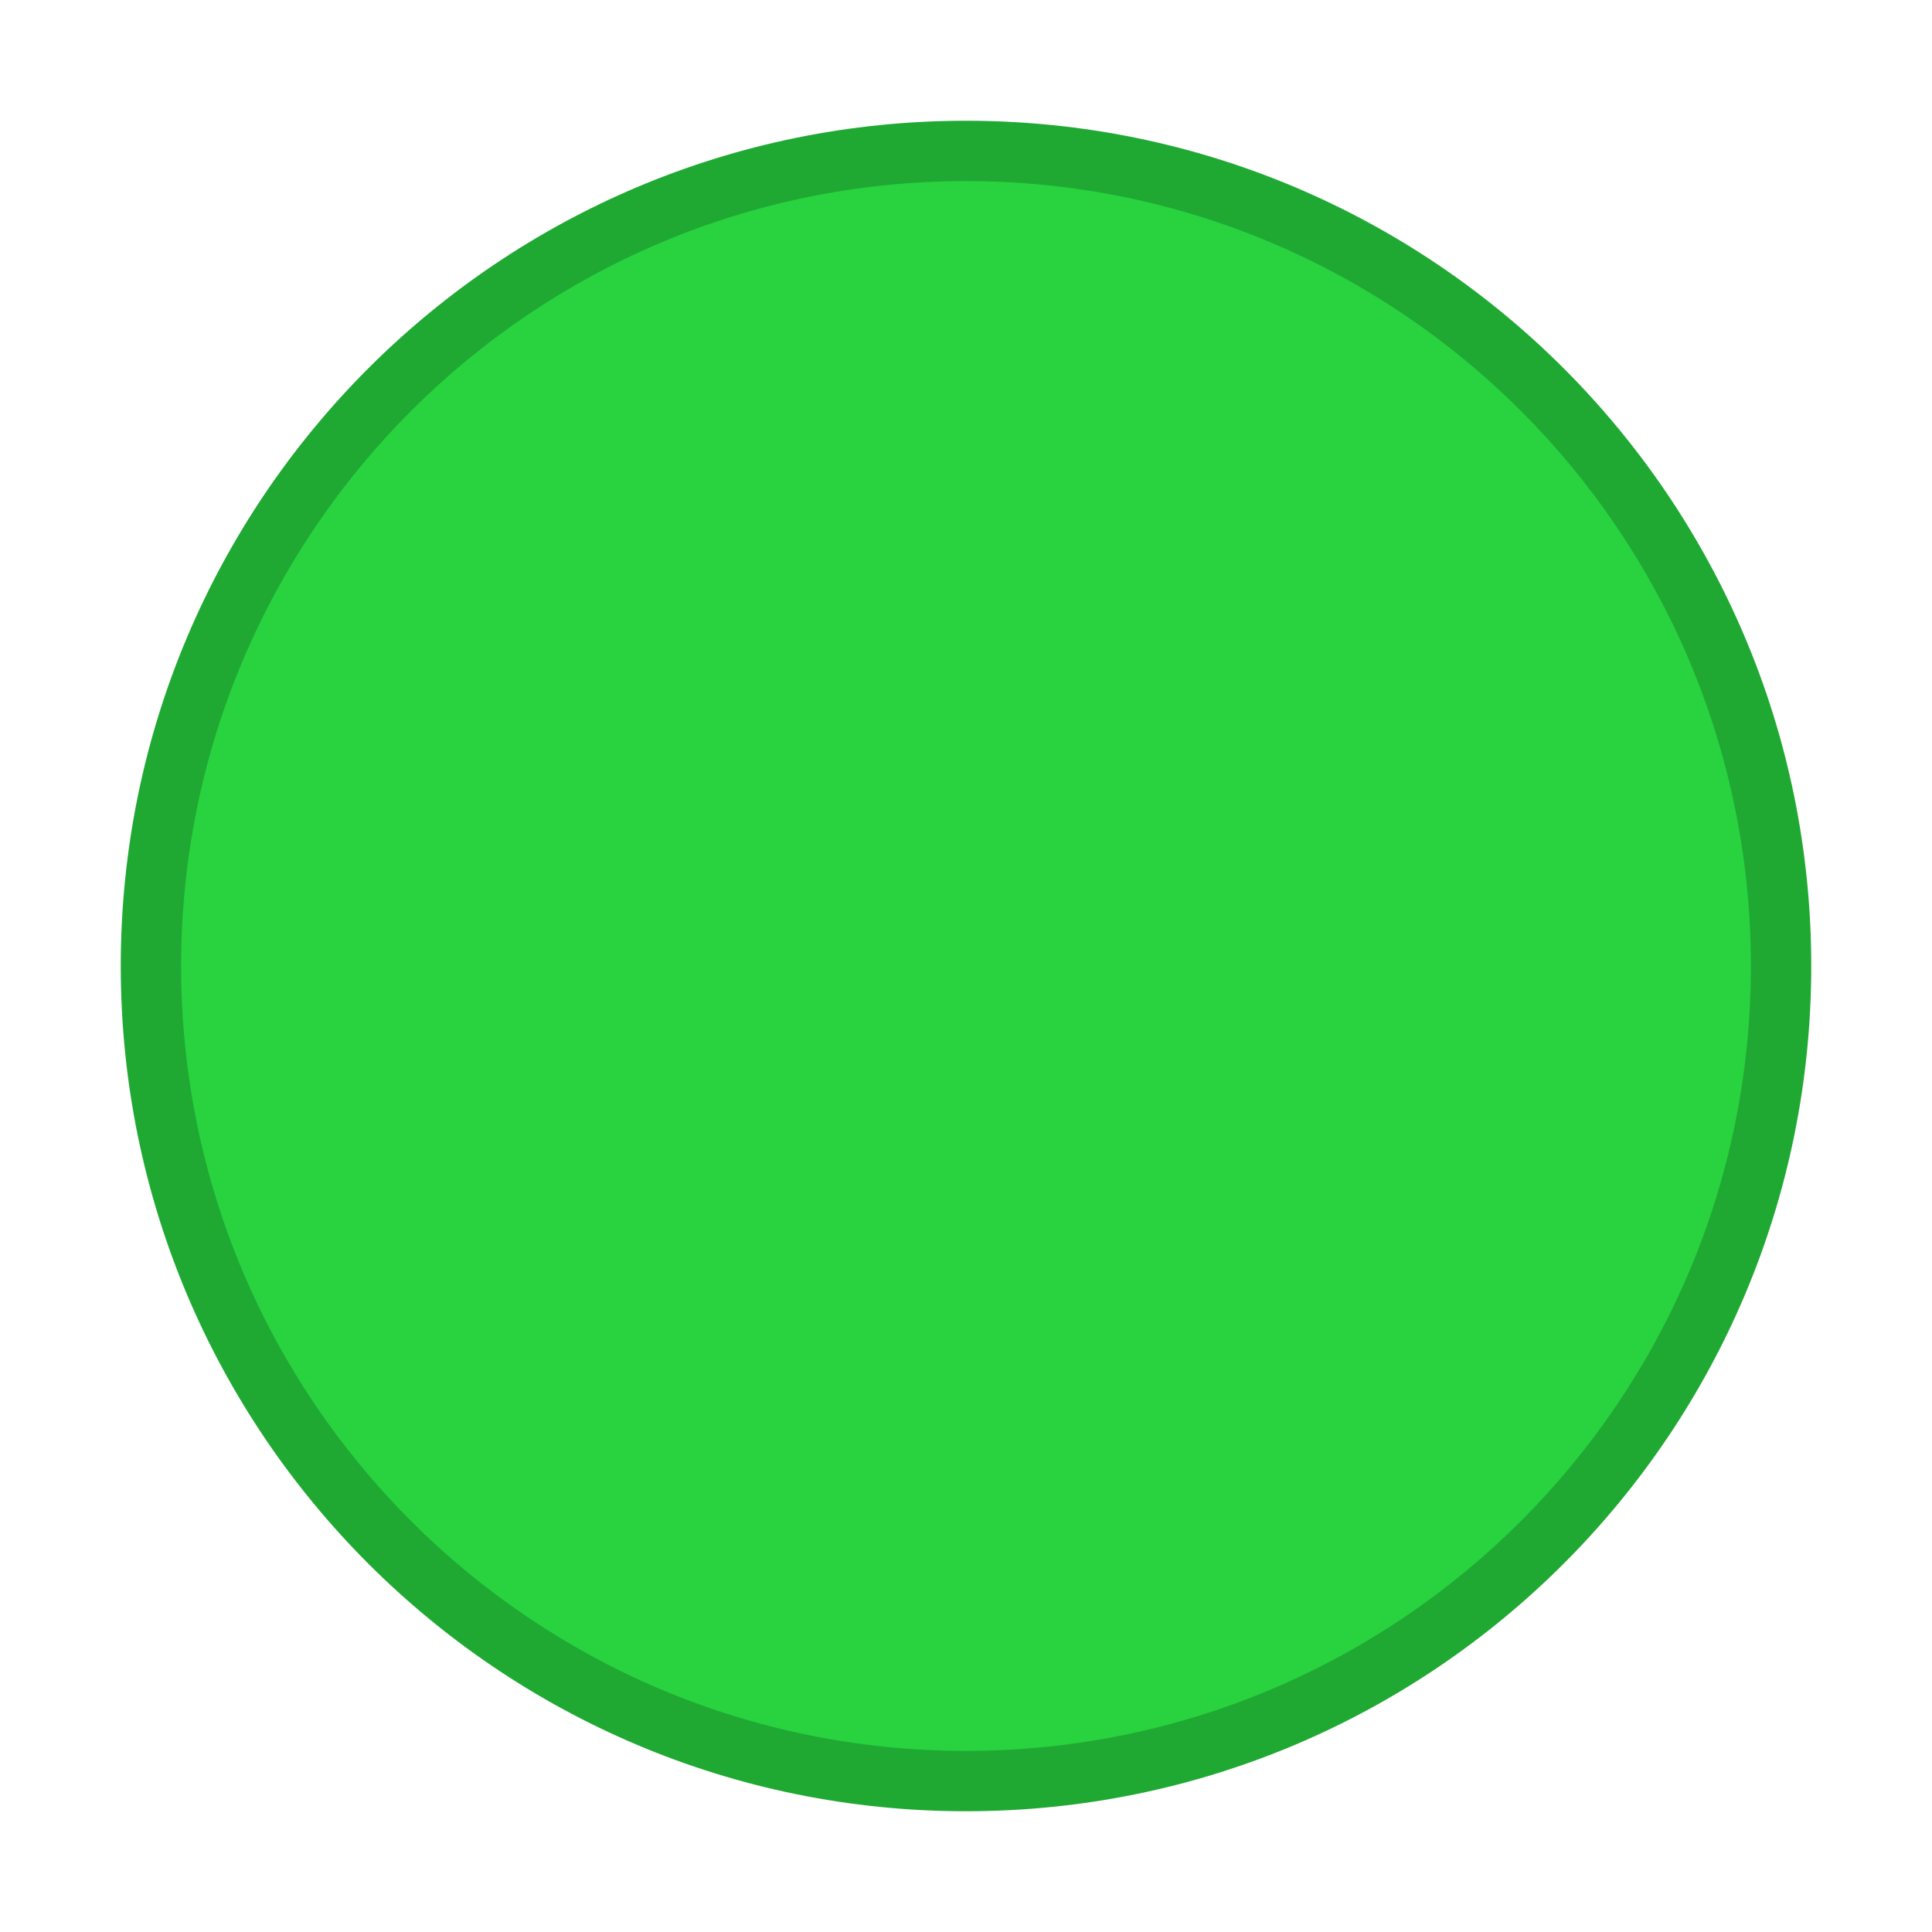
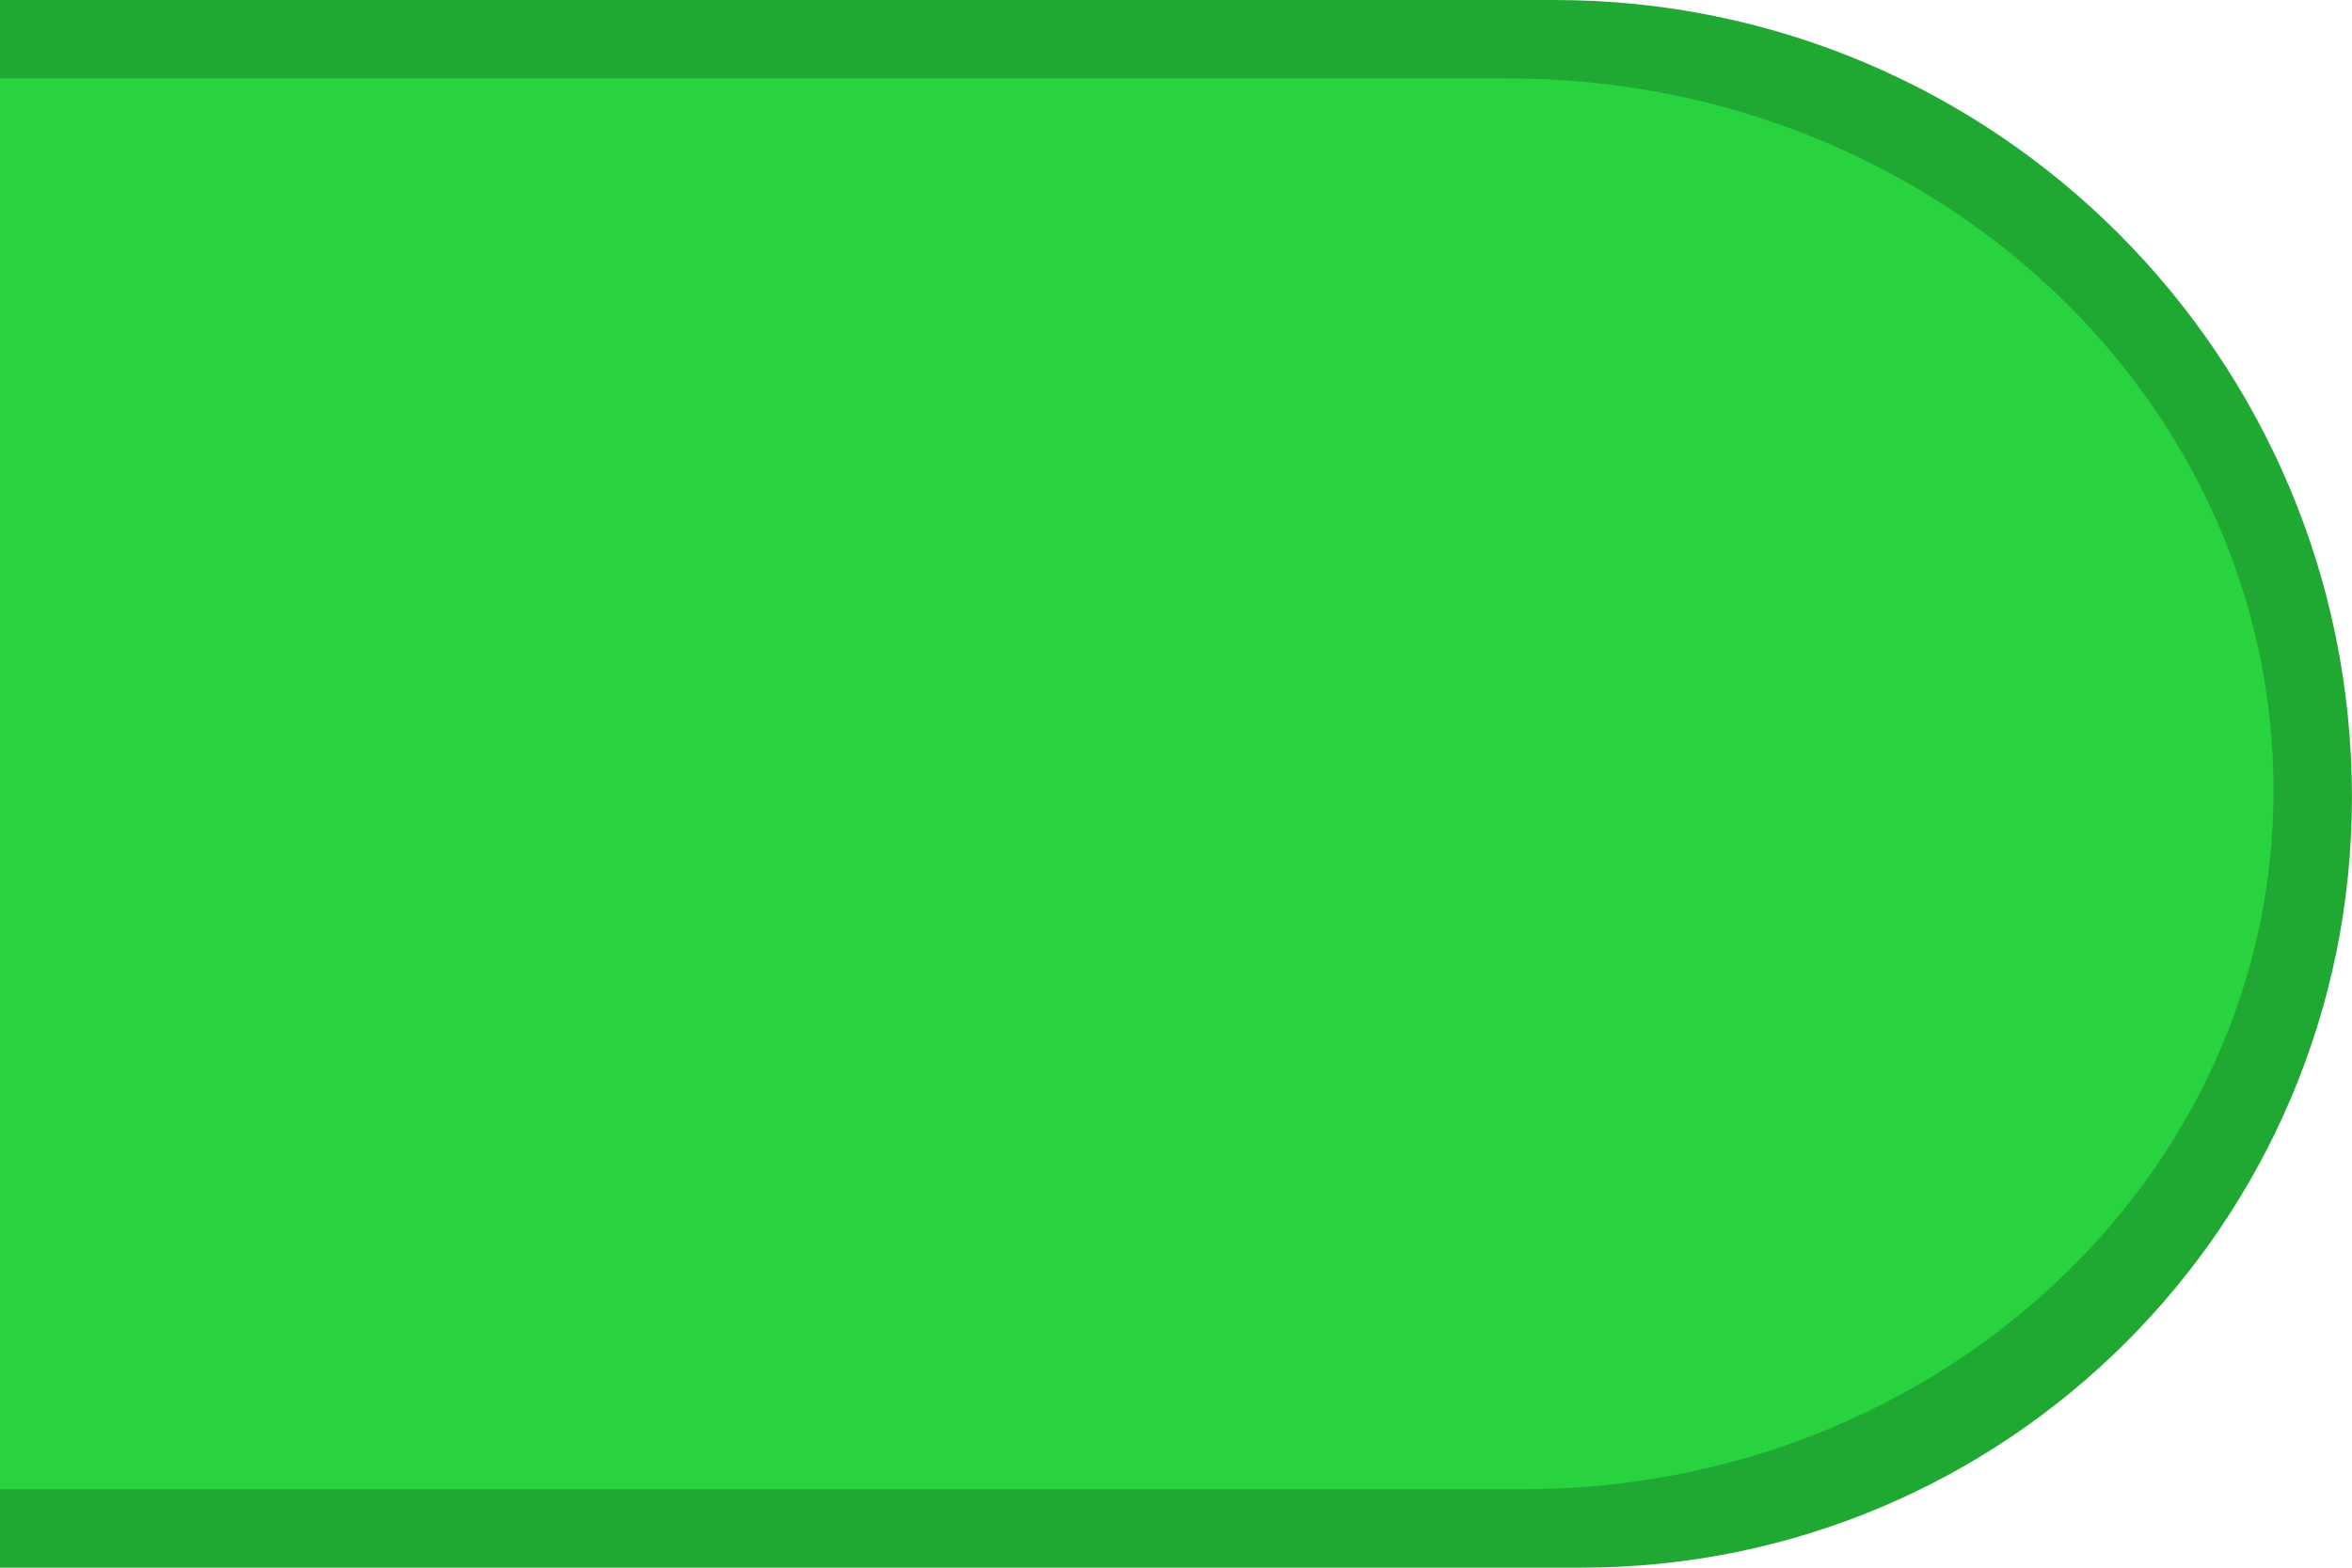
- <svg xmlns="http://www.w3.org/2000/svg" width="16" height="16" version="1.1">
-   <g id="titlebutton-maximize" transform="translate(-273,242.64)">
-     <rect x="273" y="-242.64" width="16" height="16" ry="1.6931e-5" opacity="0" stroke-width=".474" style="paint-order:markers stroke fill" />
-     <g transform="translate(274,-241.64)" enable-background="new">
-       <g transform="translate(-5,-1033.4)" fill-rule="evenodd">
-         <path d="m12 1047.4c3.866 0 7-3.134 7-7s-3.134-7-7-7c-3.866 0-7 3.134-7 7s3.134 7 7 7" fill="#20a932" />
-         <path d="m12 1046.9c3.59 0 6.5-2.91 6.5-6.5 0-3.59-2.91-6.5-6.5-6.5-3.59 0-6.5 2.91-6.5 6.5 0 3.59 2.91 6.5 6.5 6.5" fill="#28d33f" />
-       </g>
+ <svg xmlns="http://www.w3.org/2000/svg" width="19.981mm" height="13.32mm" viewBox="0 0 19.981 13.32" version="1.1" id="svg1">
+   <defs id="defs1" />
+   <g id="layer1" transform="translate(-108.6427,-139.1839)">
+     <g id="g106" transform="translate(-39.09219,0.7251394)">
+       <path style="fill:#20a932;fill-opacity:1;stroke-width:0.265" id="rect15" width="60" height="40" x="129.954" y="72.3" d="m 129.954,72.3 h 39.661 a 20.339,20.339 45 0 1 20.339,20.339 v 0.005 A 19.656,19.656 135 0 1 170.298,112.3 l -40.344,0 z" transform="matrix(0.3330096,0,0,0.3330096,104.4589,114.3822)" />
+       <path style="fill:#28d33f;fill-opacity:1;stroke-width:0.265" id="path19" width="60" height="40" x="129.954" y="72.3" transform="matrix(0.3219093,0,0,0.2997086,105.9014,117.4558)" d="m 129.954,72.3 h 39.804 A 20.196,20.196 45 0 1 189.954,92.496 19.804,19.804 135 0 1 170.15,112.3 h -40.196 z" />
    </g>
  </g>
</svg>
